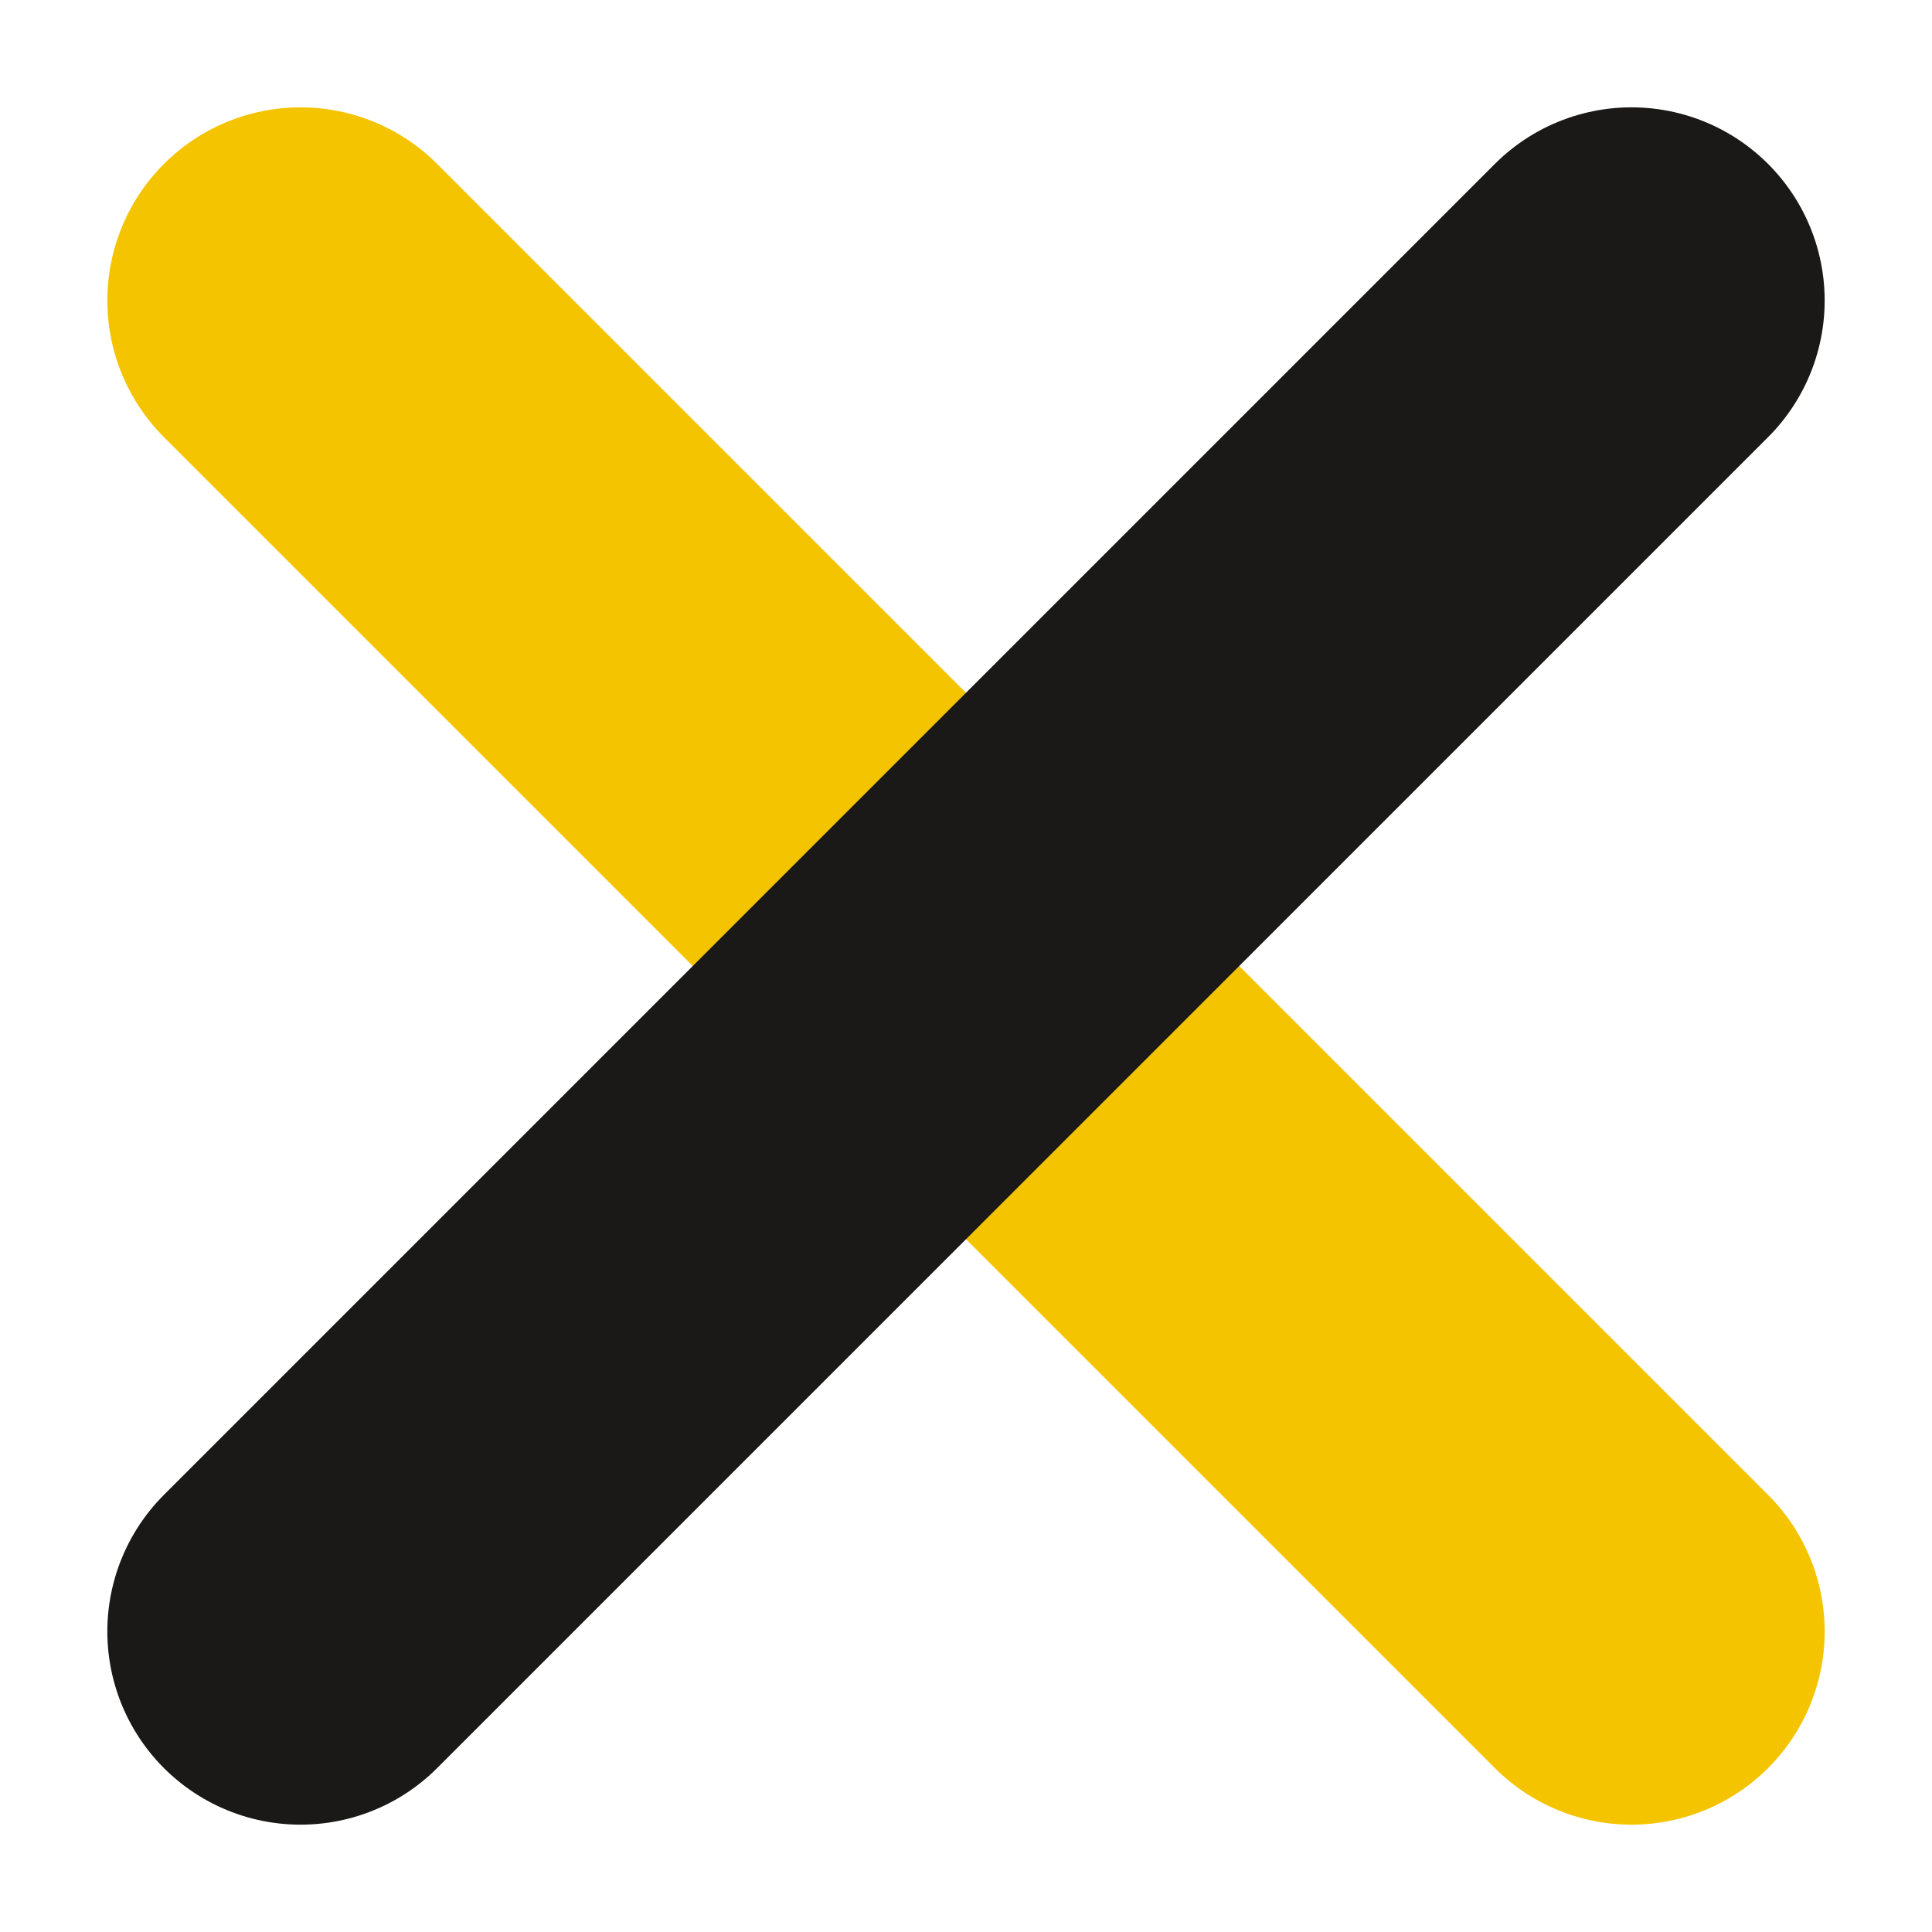
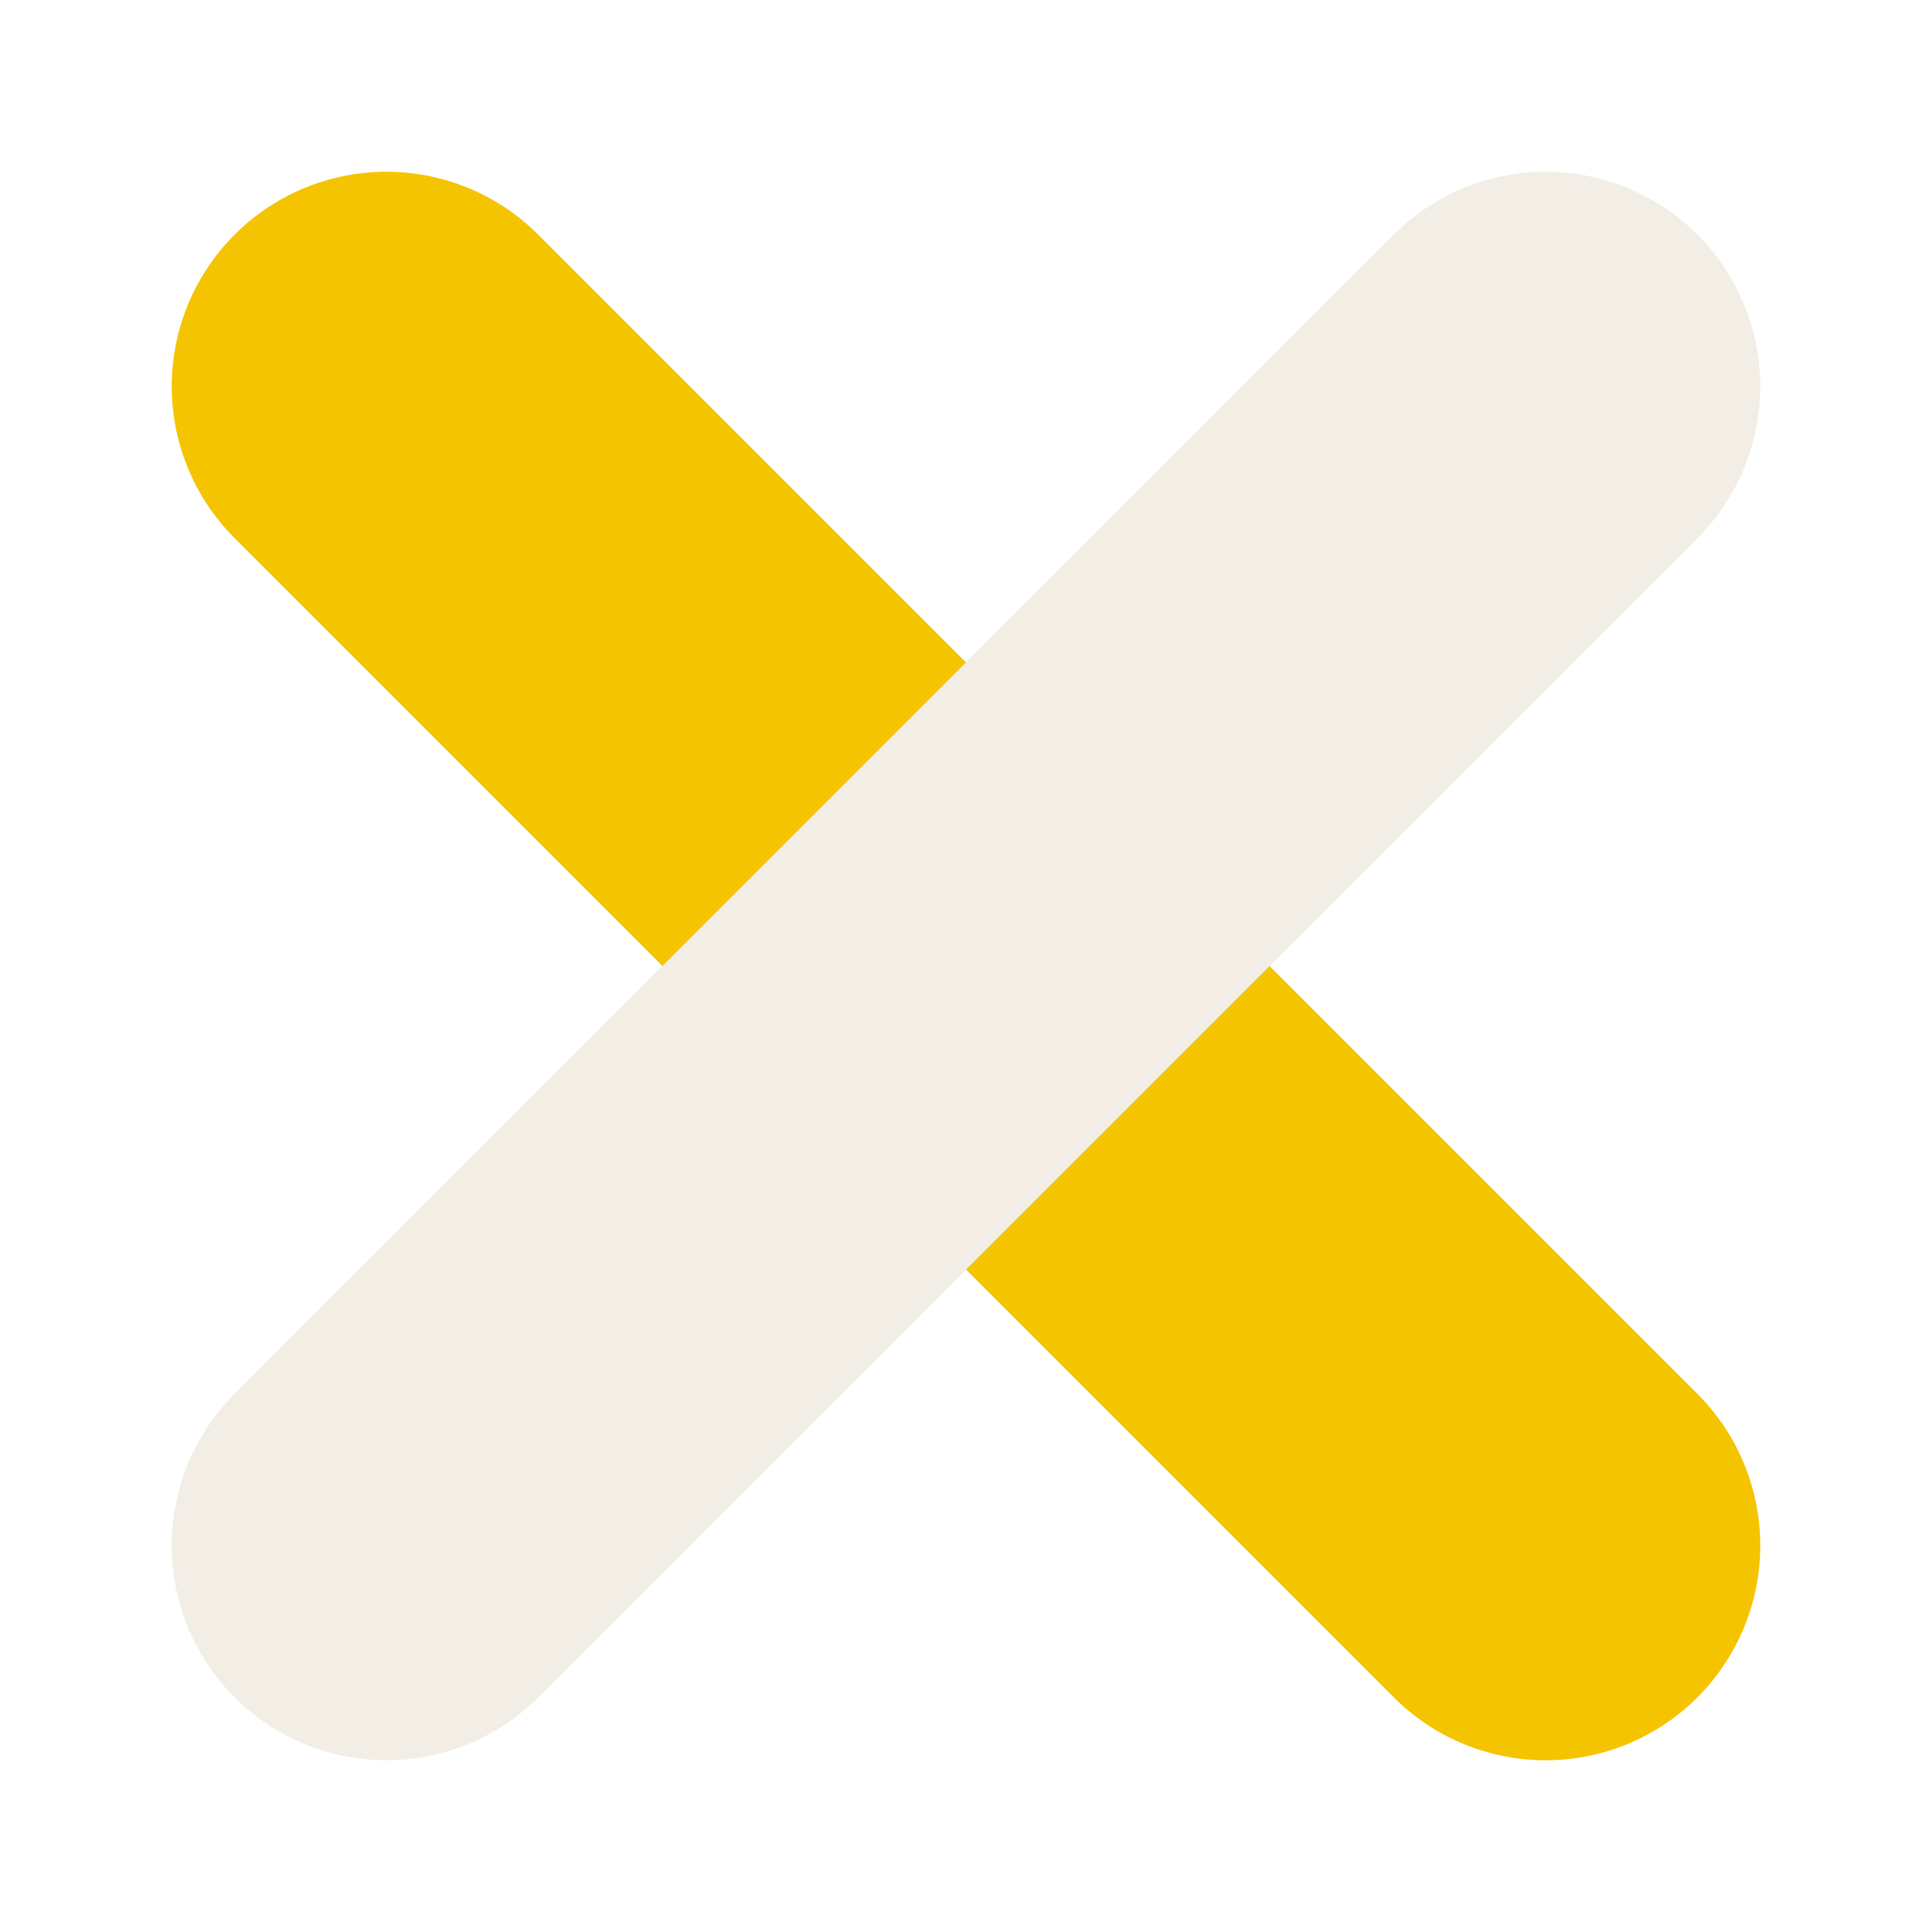
<svg xmlns="http://www.w3.org/2000/svg" viewBox="0 0 90 90">
-   <line x1="14" y1="14" x2="76" y2="76" stroke="#F5C400" stroke-width="18" stroke-linecap="round" />
-   <line x1="76" y1="14" x2="14" y2="76" stroke="#1A1918" stroke-width="18" stroke-linecap="round" />
+   <line x1="18" y1="18" x2="72" y2="72" stroke="#F5C400" stroke-width="20" stroke-linecap="round" />
+   <line x1="72" y1="18" x2="18" y2="72" stroke="#F2EEE6" stroke-width="20" stroke-linecap="round" />
</svg>
